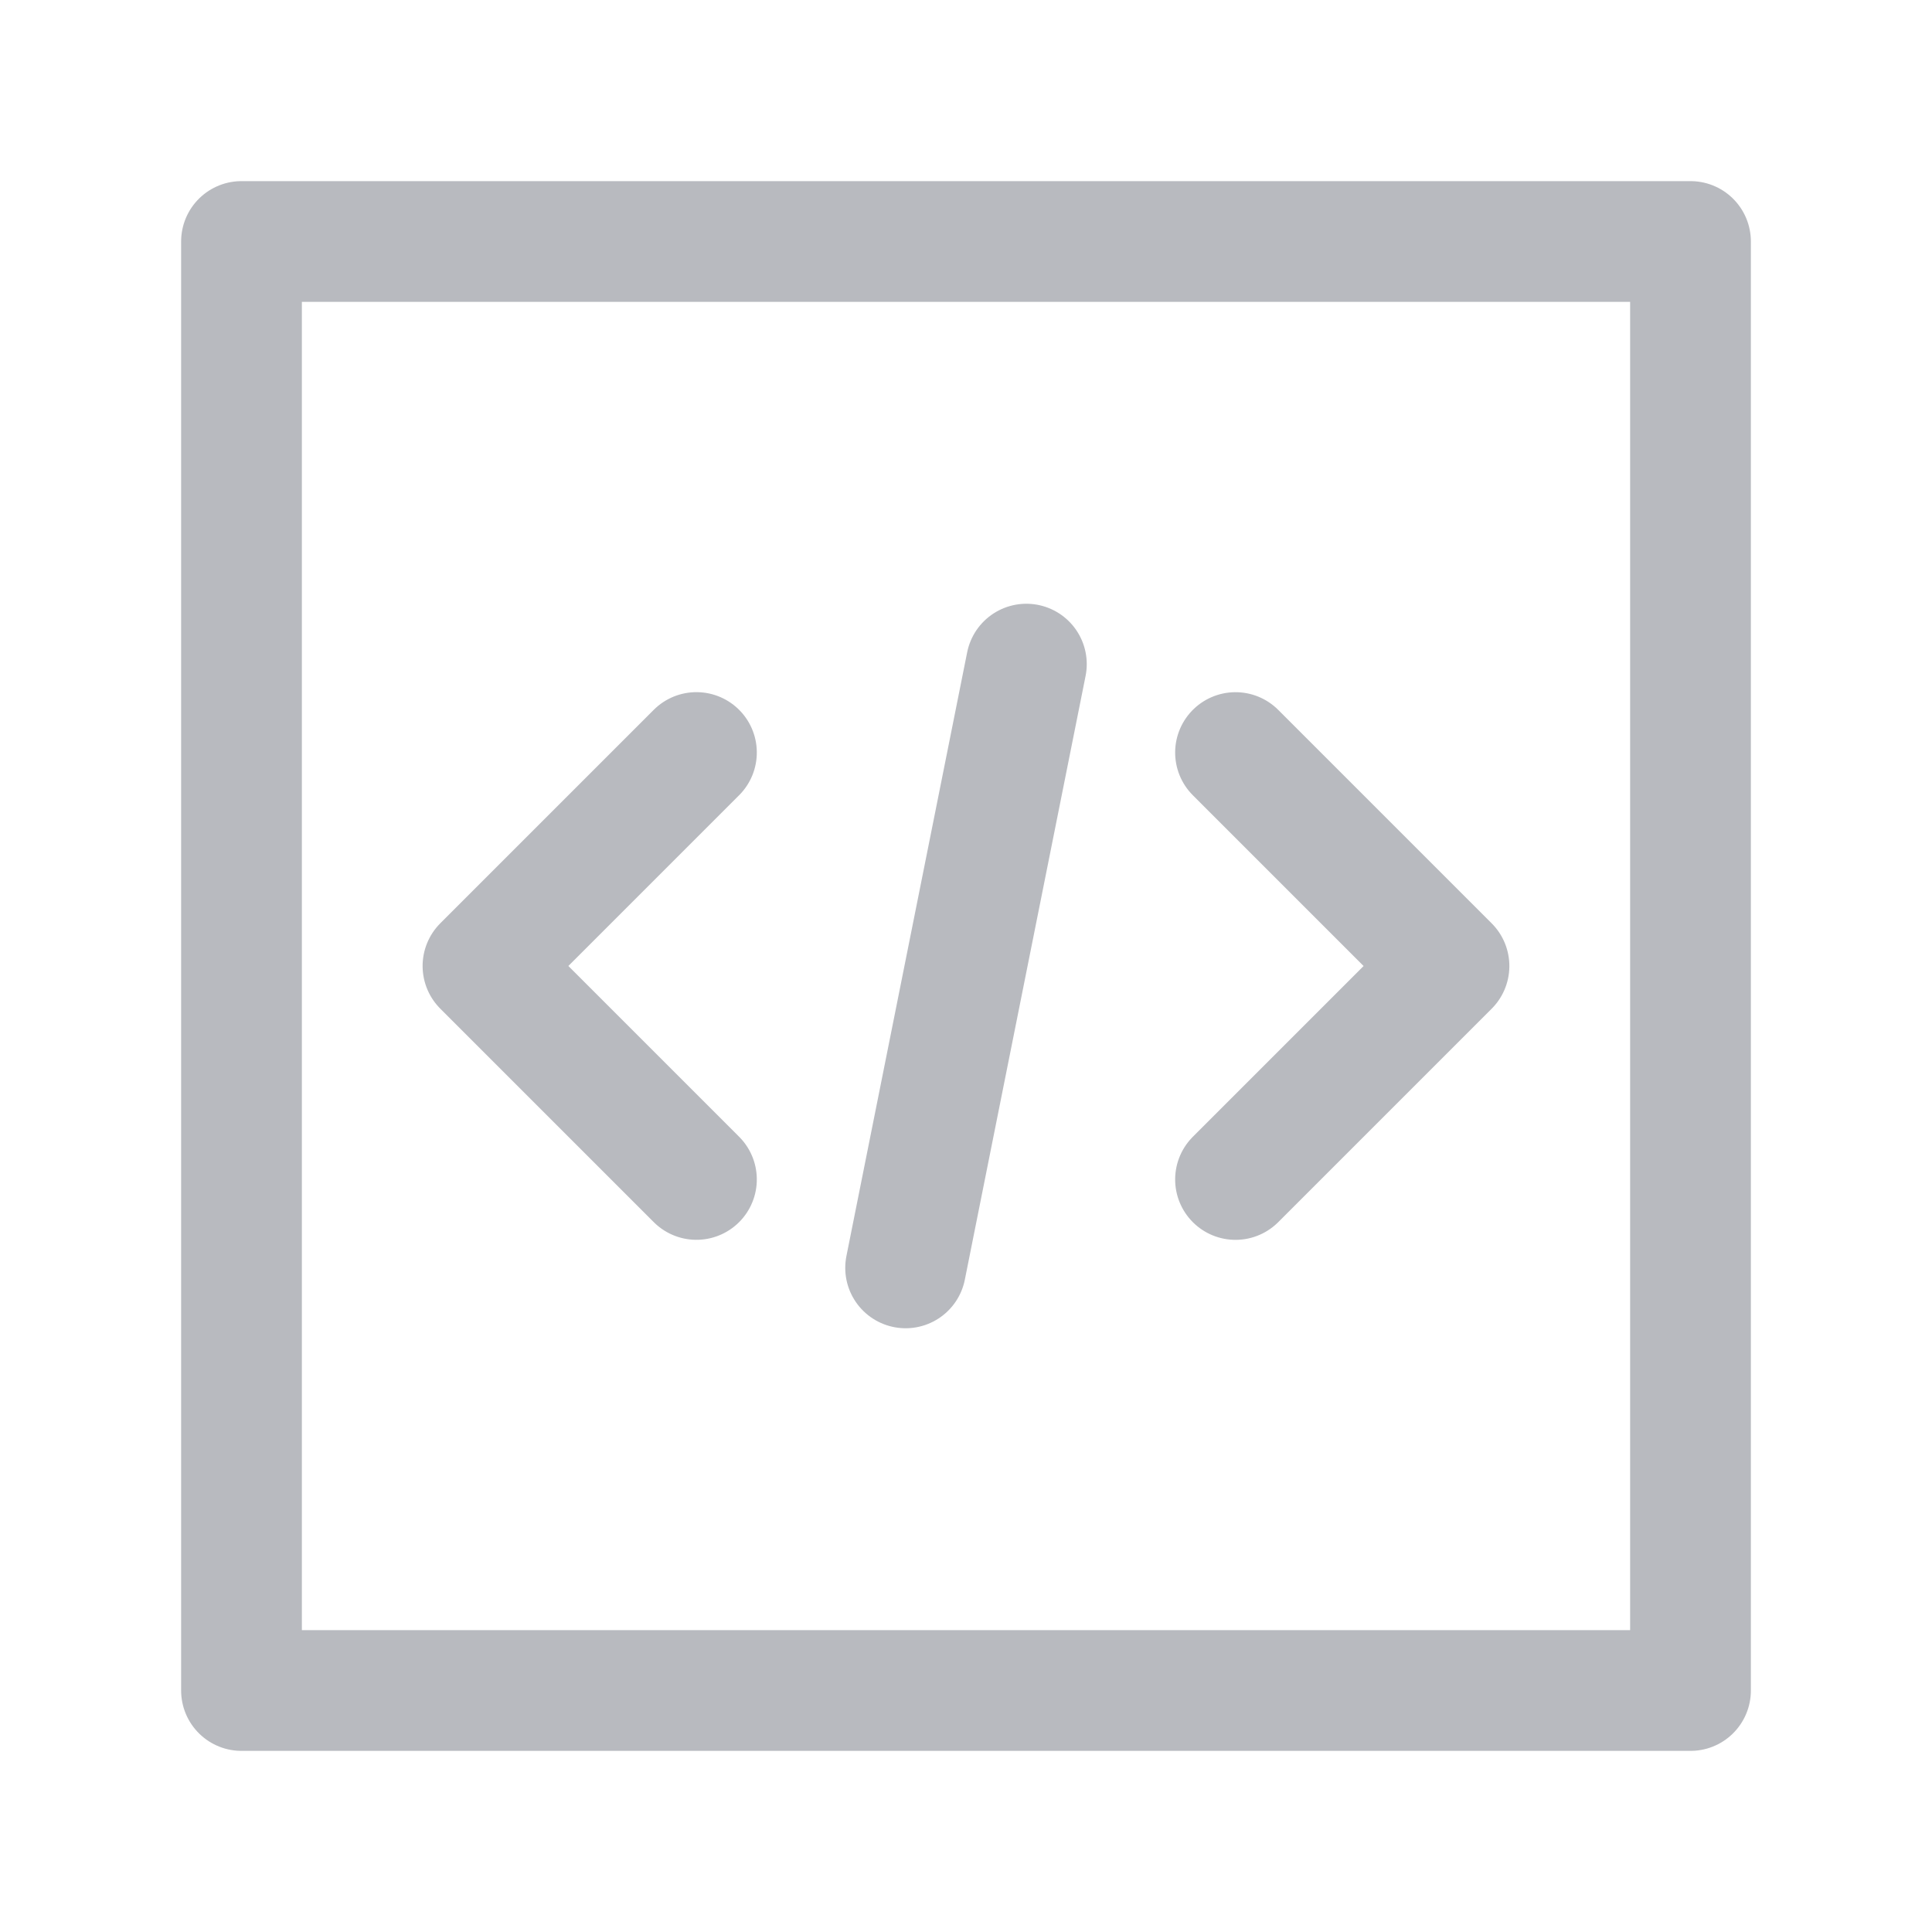
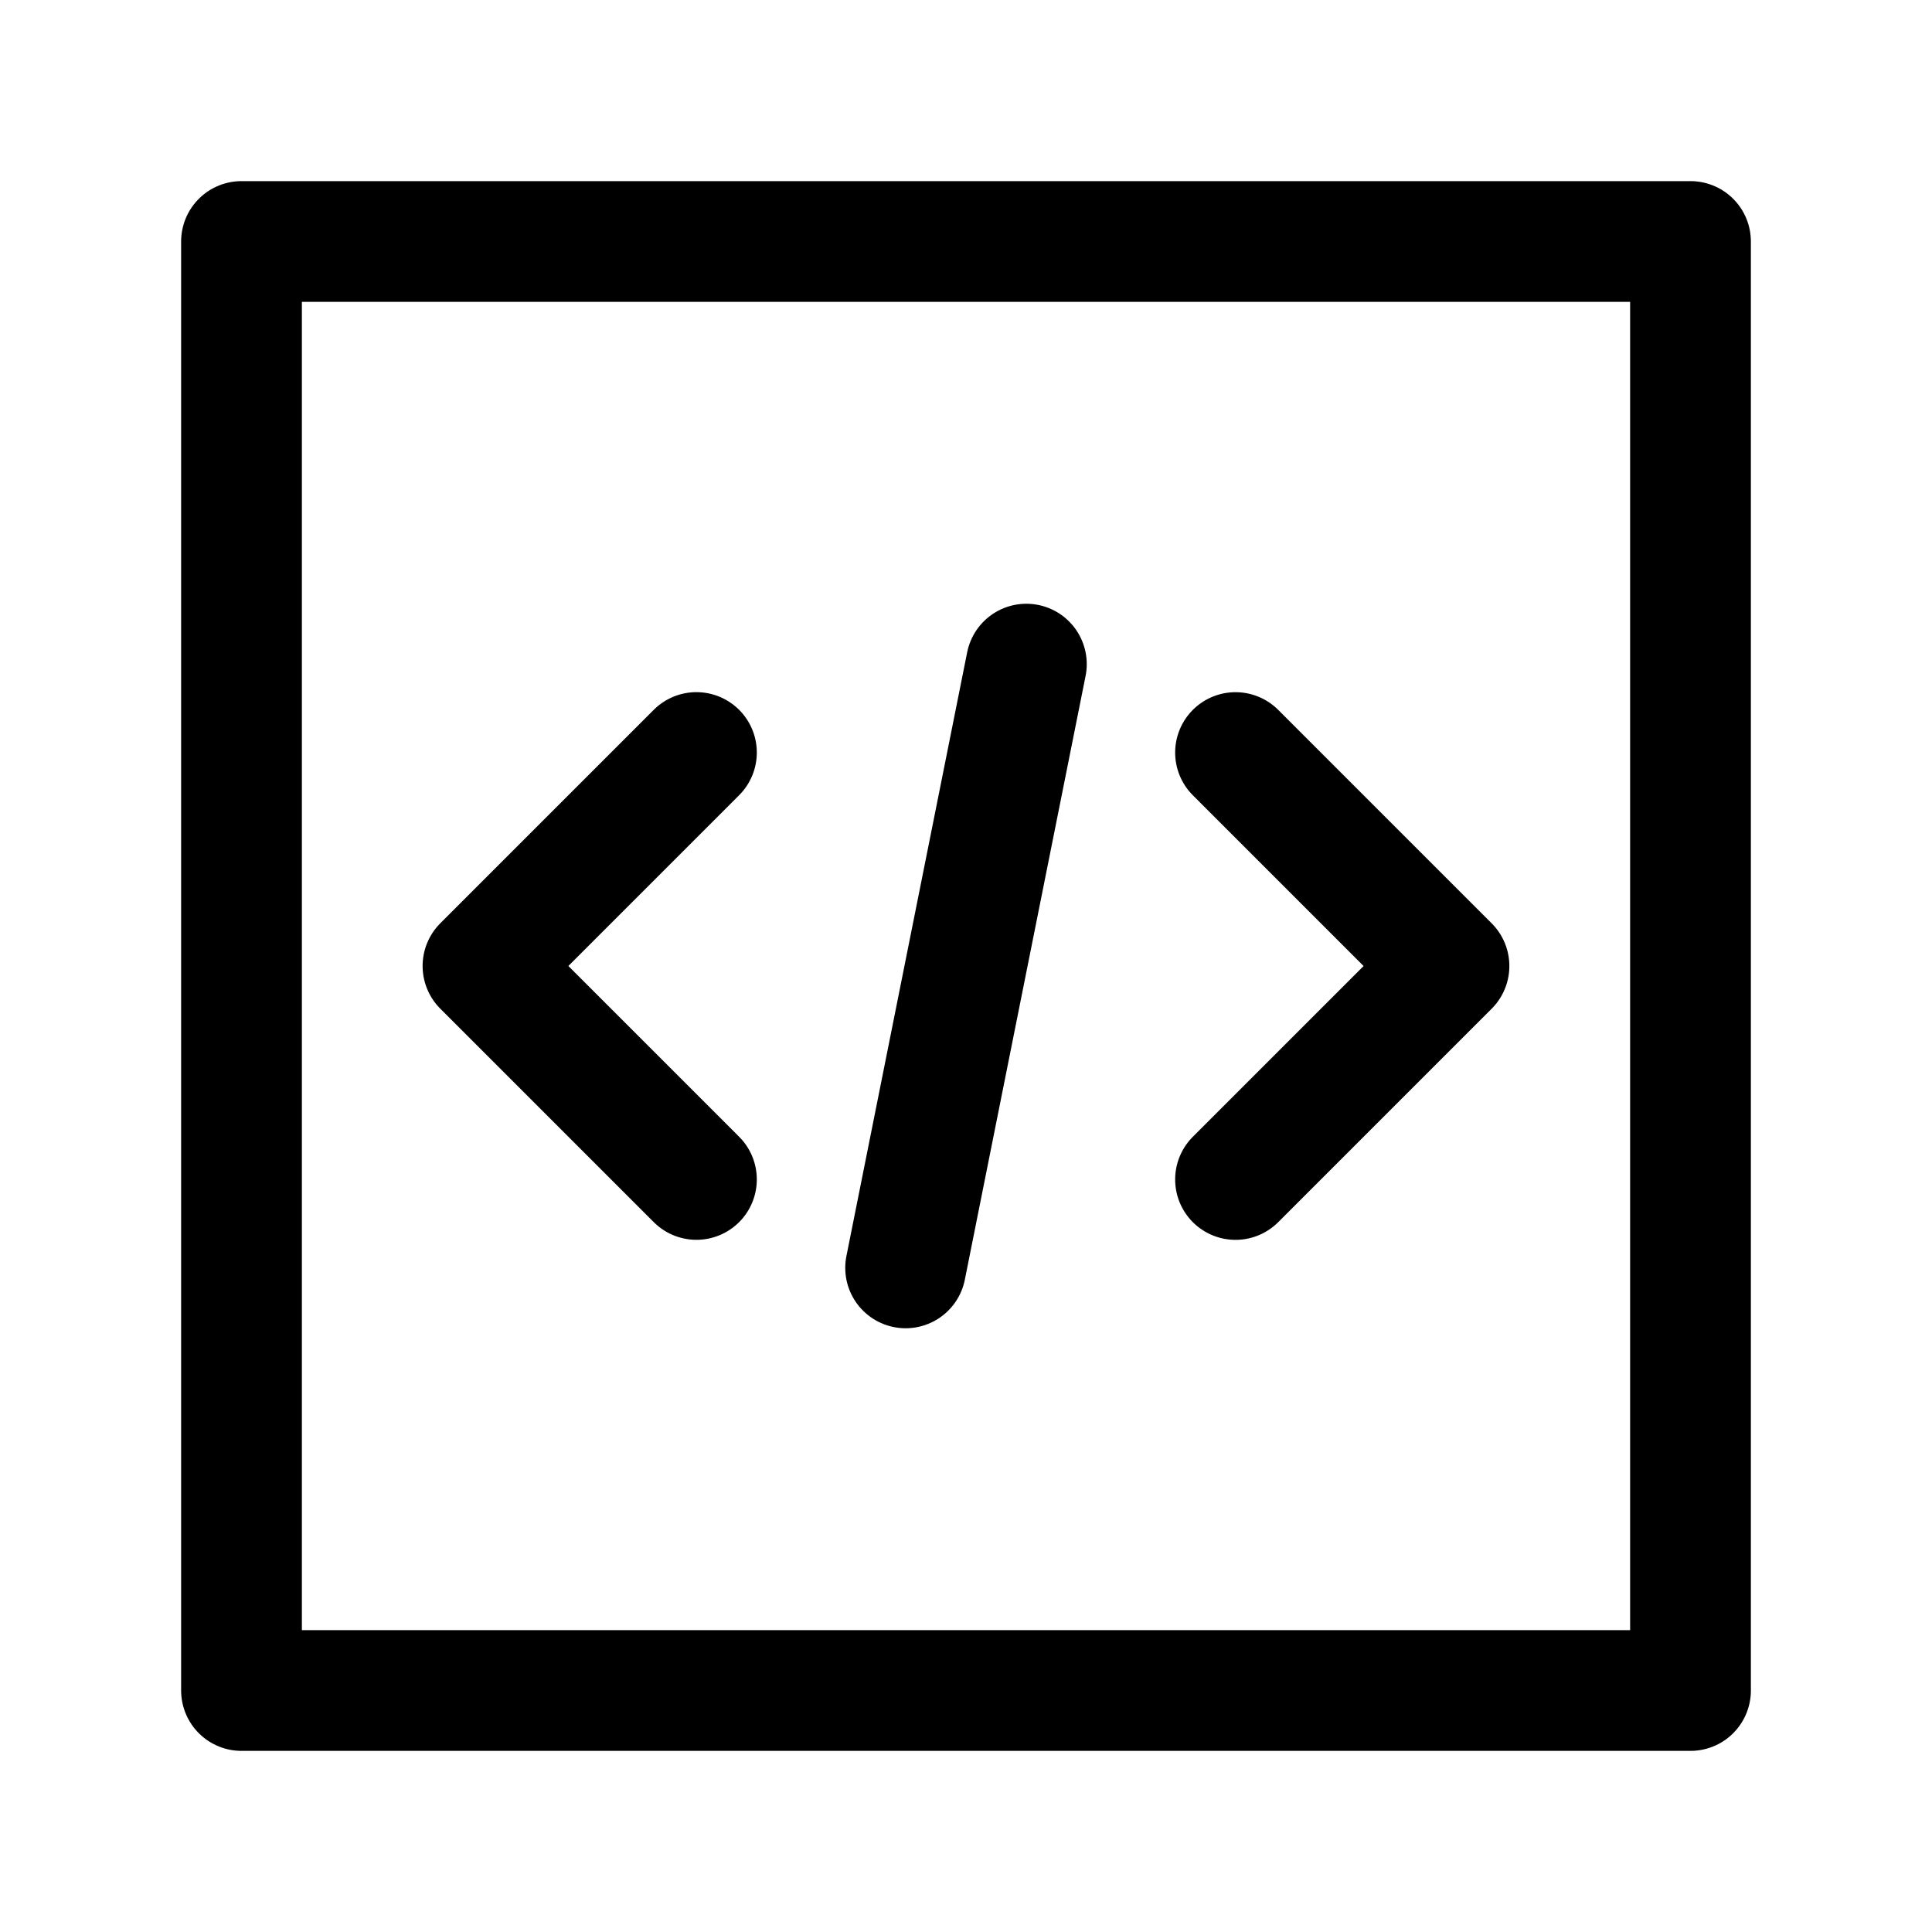
<svg xmlns="http://www.w3.org/2000/svg" width="16px" height="16px" viewBox="0 0 16 16" version="1.1">
  <g id="代码编辑器" stroke="none" stroke-width="1" fill="none" fill-rule="evenodd" stroke-linejoin="round">
-     <rect id="方形" stroke="#B8BABF" x="2" y="2" width="12" height="12" />
-     <polyline id="路径" stroke="#B8BABF" stroke-linecap="round" transform="translate(5.767767, 8) scale(-1, 1) rotate(-45) translate(-5.767767, -8) " points="7.018 6.75 7.018 9.25 4.518 9.25" />
-     <polyline id="路径" stroke="#B8BABF" stroke-linecap="round" transform="translate(10.23223, 8) rotate(-45) translate(-10.23223, -8) " points="11.482 6.75 11.482 9.25 8.982 9.25" />
-     <line x1="8.5" y1="5.5" x2="7.5" y2="10.5" id="直线" stroke="#B8BABF" stroke-linecap="round" />
+     <rect id="方形" stroke="currentColor" x="2" y="2" width="12" height="12" />
+     <polyline id="路径" stroke="currentColor" stroke-linecap="round" transform="translate(5.767767, 8) scale(-1, 1) rotate(-45) translate(-5.767767, -8) " points="7.018 6.75 7.018 9.25 4.518 9.25" />
+     <polyline id="路径" stroke="currentColor" stroke-linecap="round" transform="translate(10.23223, 8) rotate(-45) translate(-10.23223, -8) " points="11.482 6.75 11.482 9.25 8.982 9.25" />
+     <line x1="8.5" y1="5.5" x2="7.5" y2="10.5" id="直线" stroke="currentColor" stroke-linecap="round" />
  </g>
</svg>
